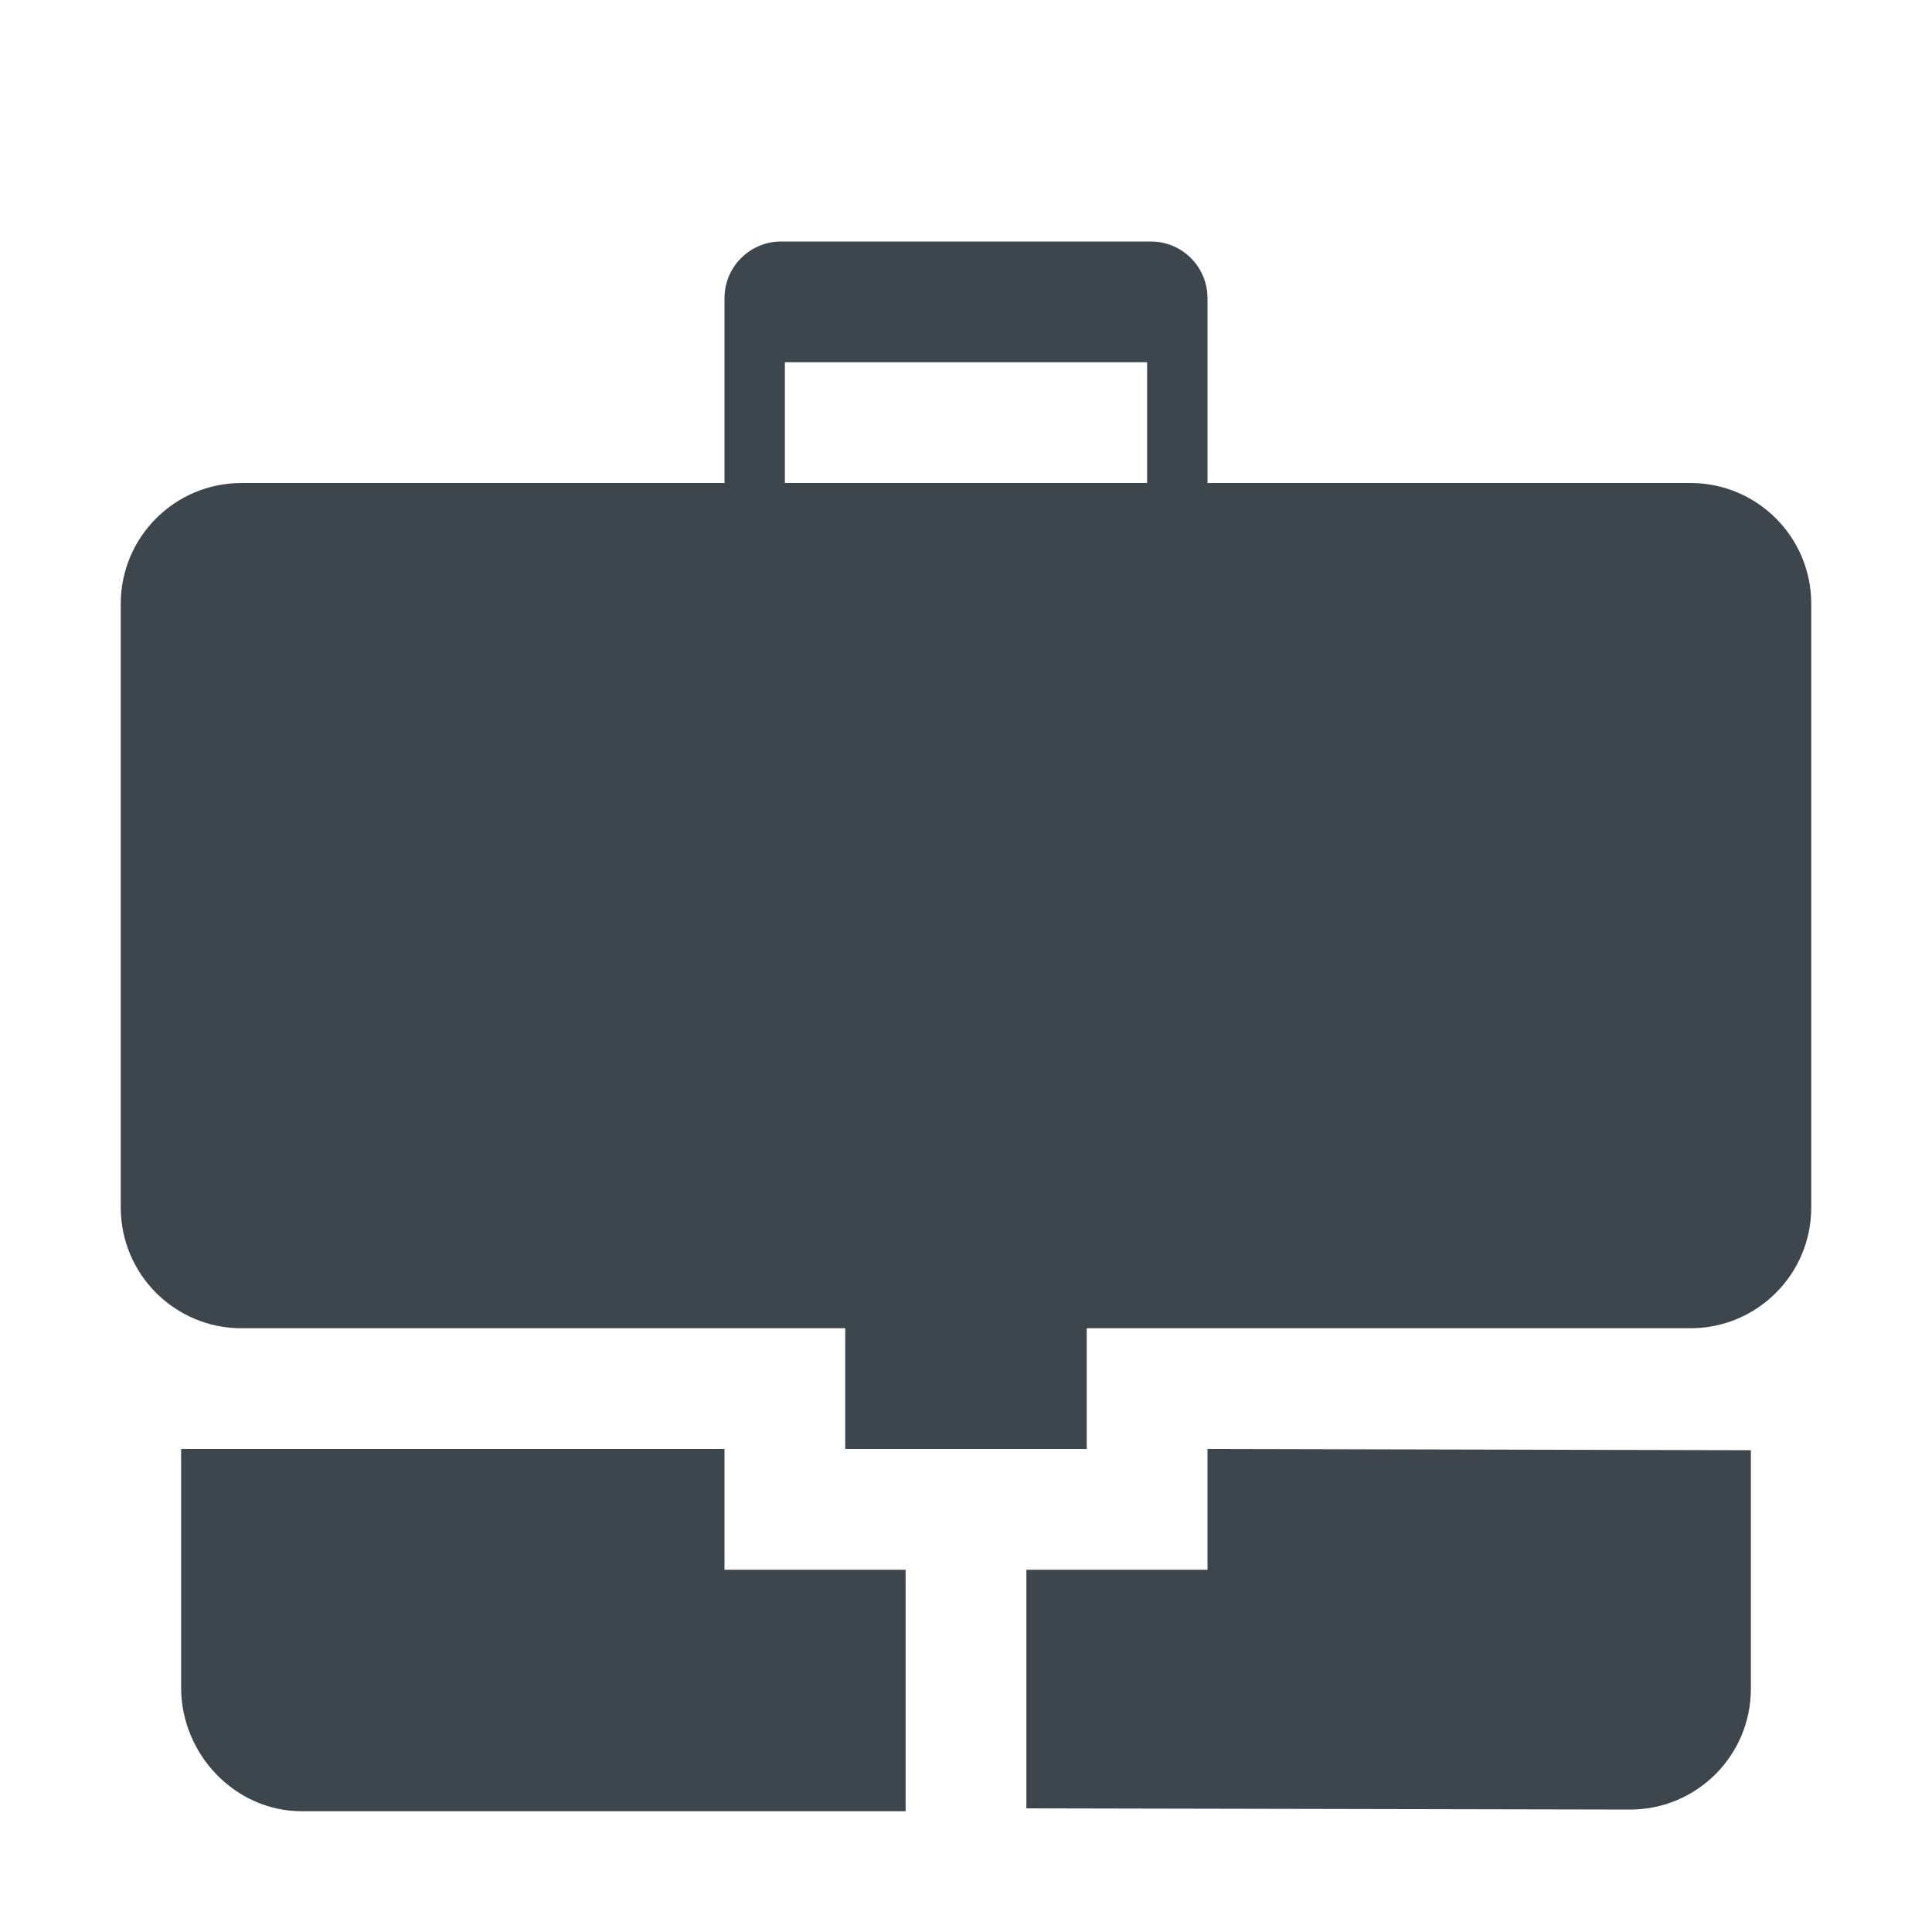
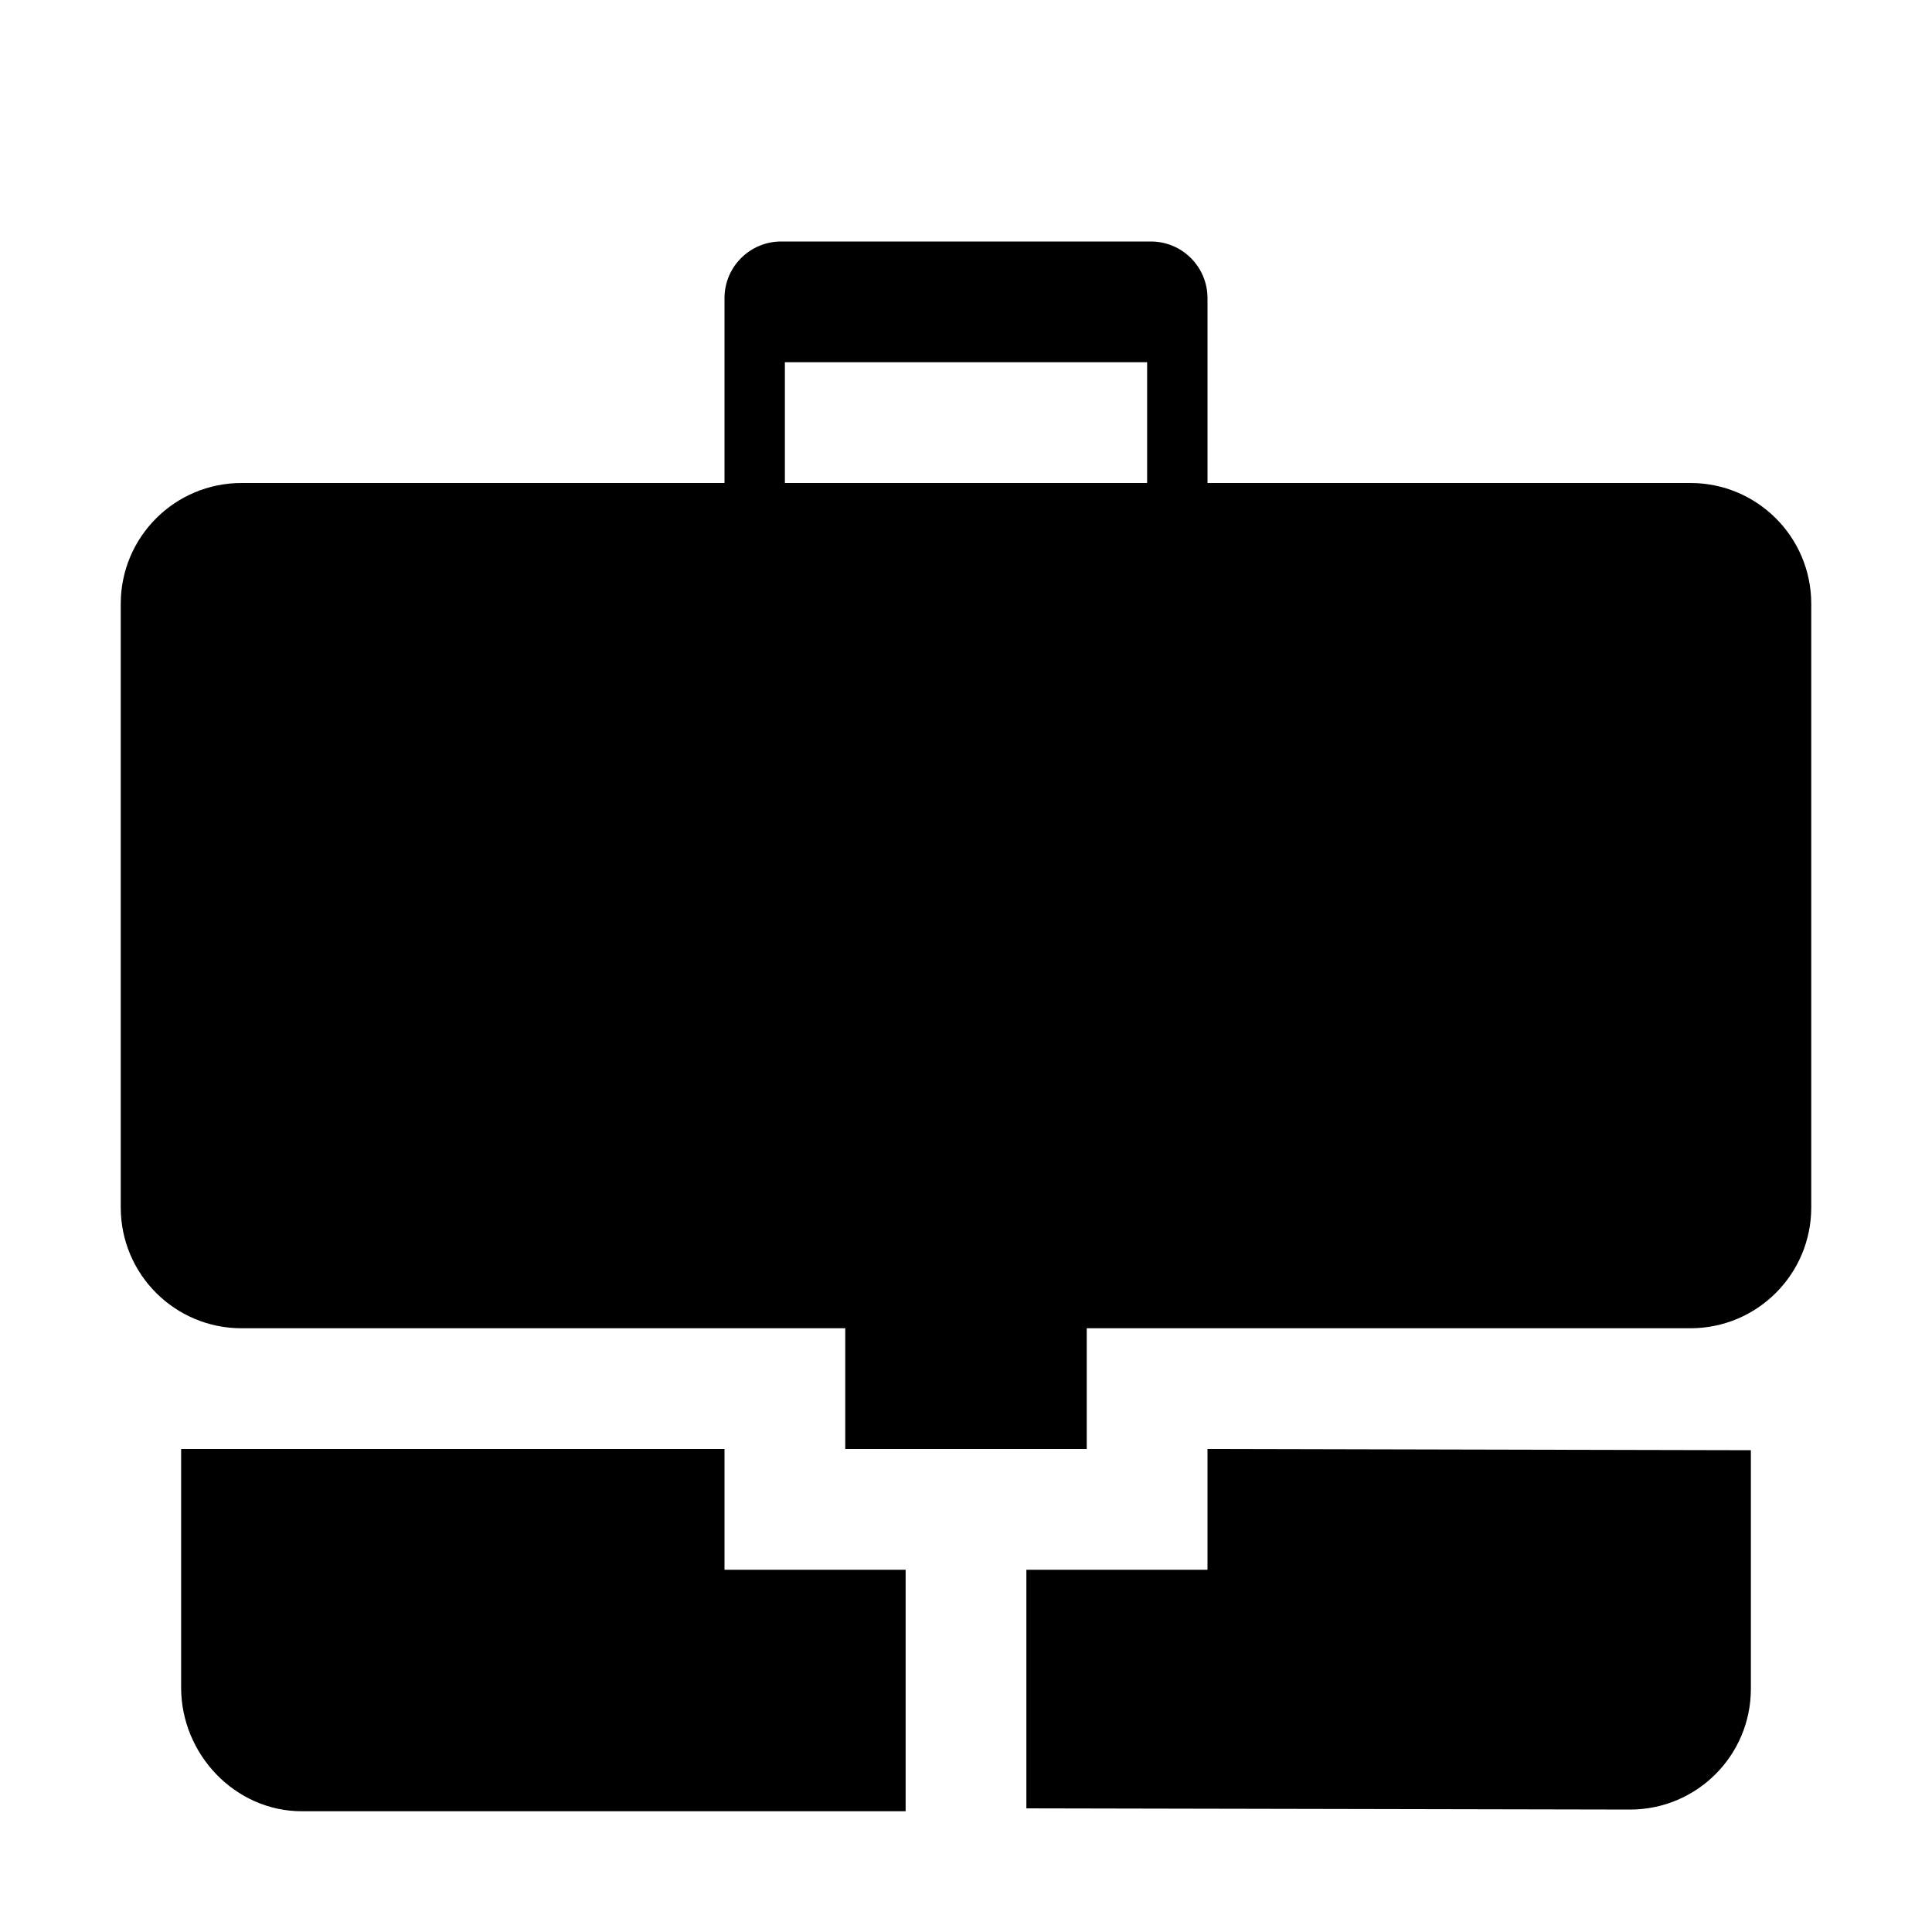
<svg xmlns="http://www.w3.org/2000/svg" viewBox="0 0 16 16">
-   <path d="M6 12H1.5v1.976c0 .552.447 1.024 1 1.024h5v-2H6v-1zm4 1H8.5v1.976l5 .01a1 1 0 001-1V12.01L10 12v1zm4-9h-4V2.469A.469.469 0 009.531 2H6.469A.469.469 0 006 2.469V4H2a1 1 0 00-1 1v5a1 1 0 001 1h5v1h2v-1h5a1 1 0 001-1V5a1 1 0 00-1-1zM9.5 4h-3V3h3v1z" fill="#3d464d" />
+   <path d="M6 12H1.5v1.976c0 .552.447 1.024 1 1.024h5v-2H6v-1zm4 1H8.5v1.976l5 .01a1 1 0 001-1V12.01L10 12v1zm4-9h-4V2.469A.469.469 0 009.531 2H6.469A.469.469 0 006 2.469V4H2a1 1 0 00-1 1v5a1 1 0 001 1h5v1h2v-1h5a1 1 0 001-1V5a1 1 0 00-1-1zM9.5 4h-3V3h3v1z" />
</svg>
